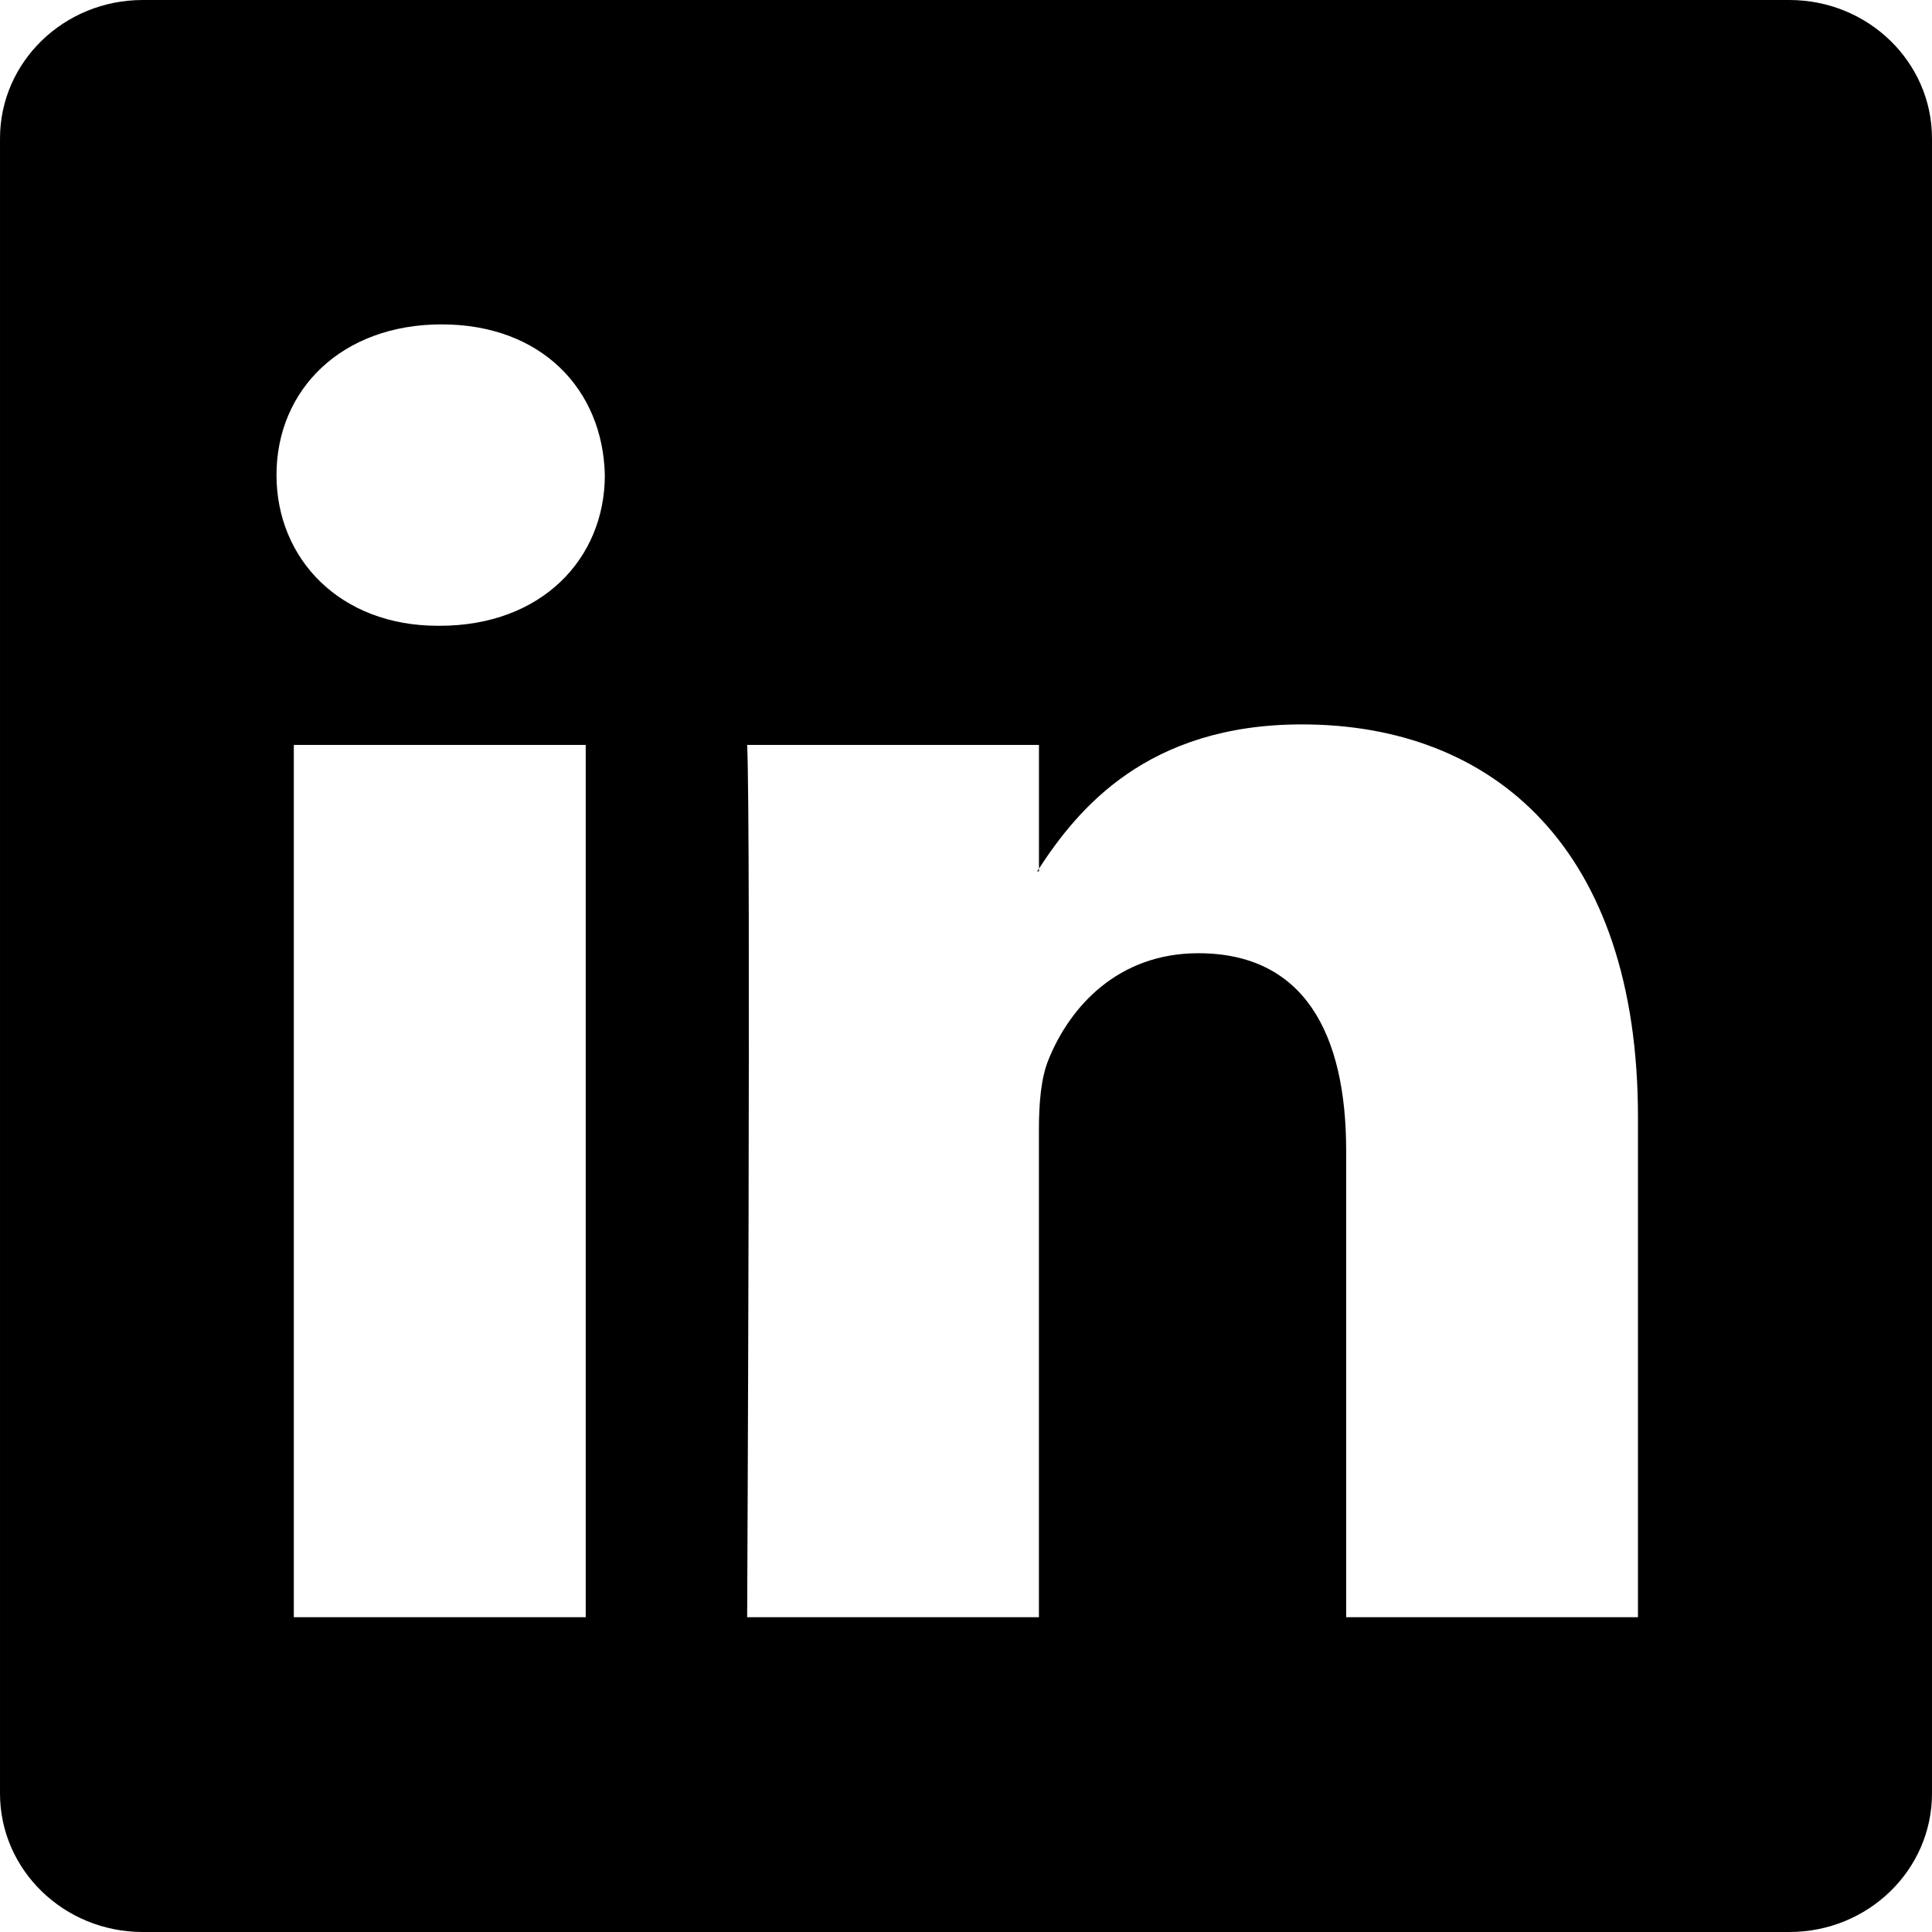
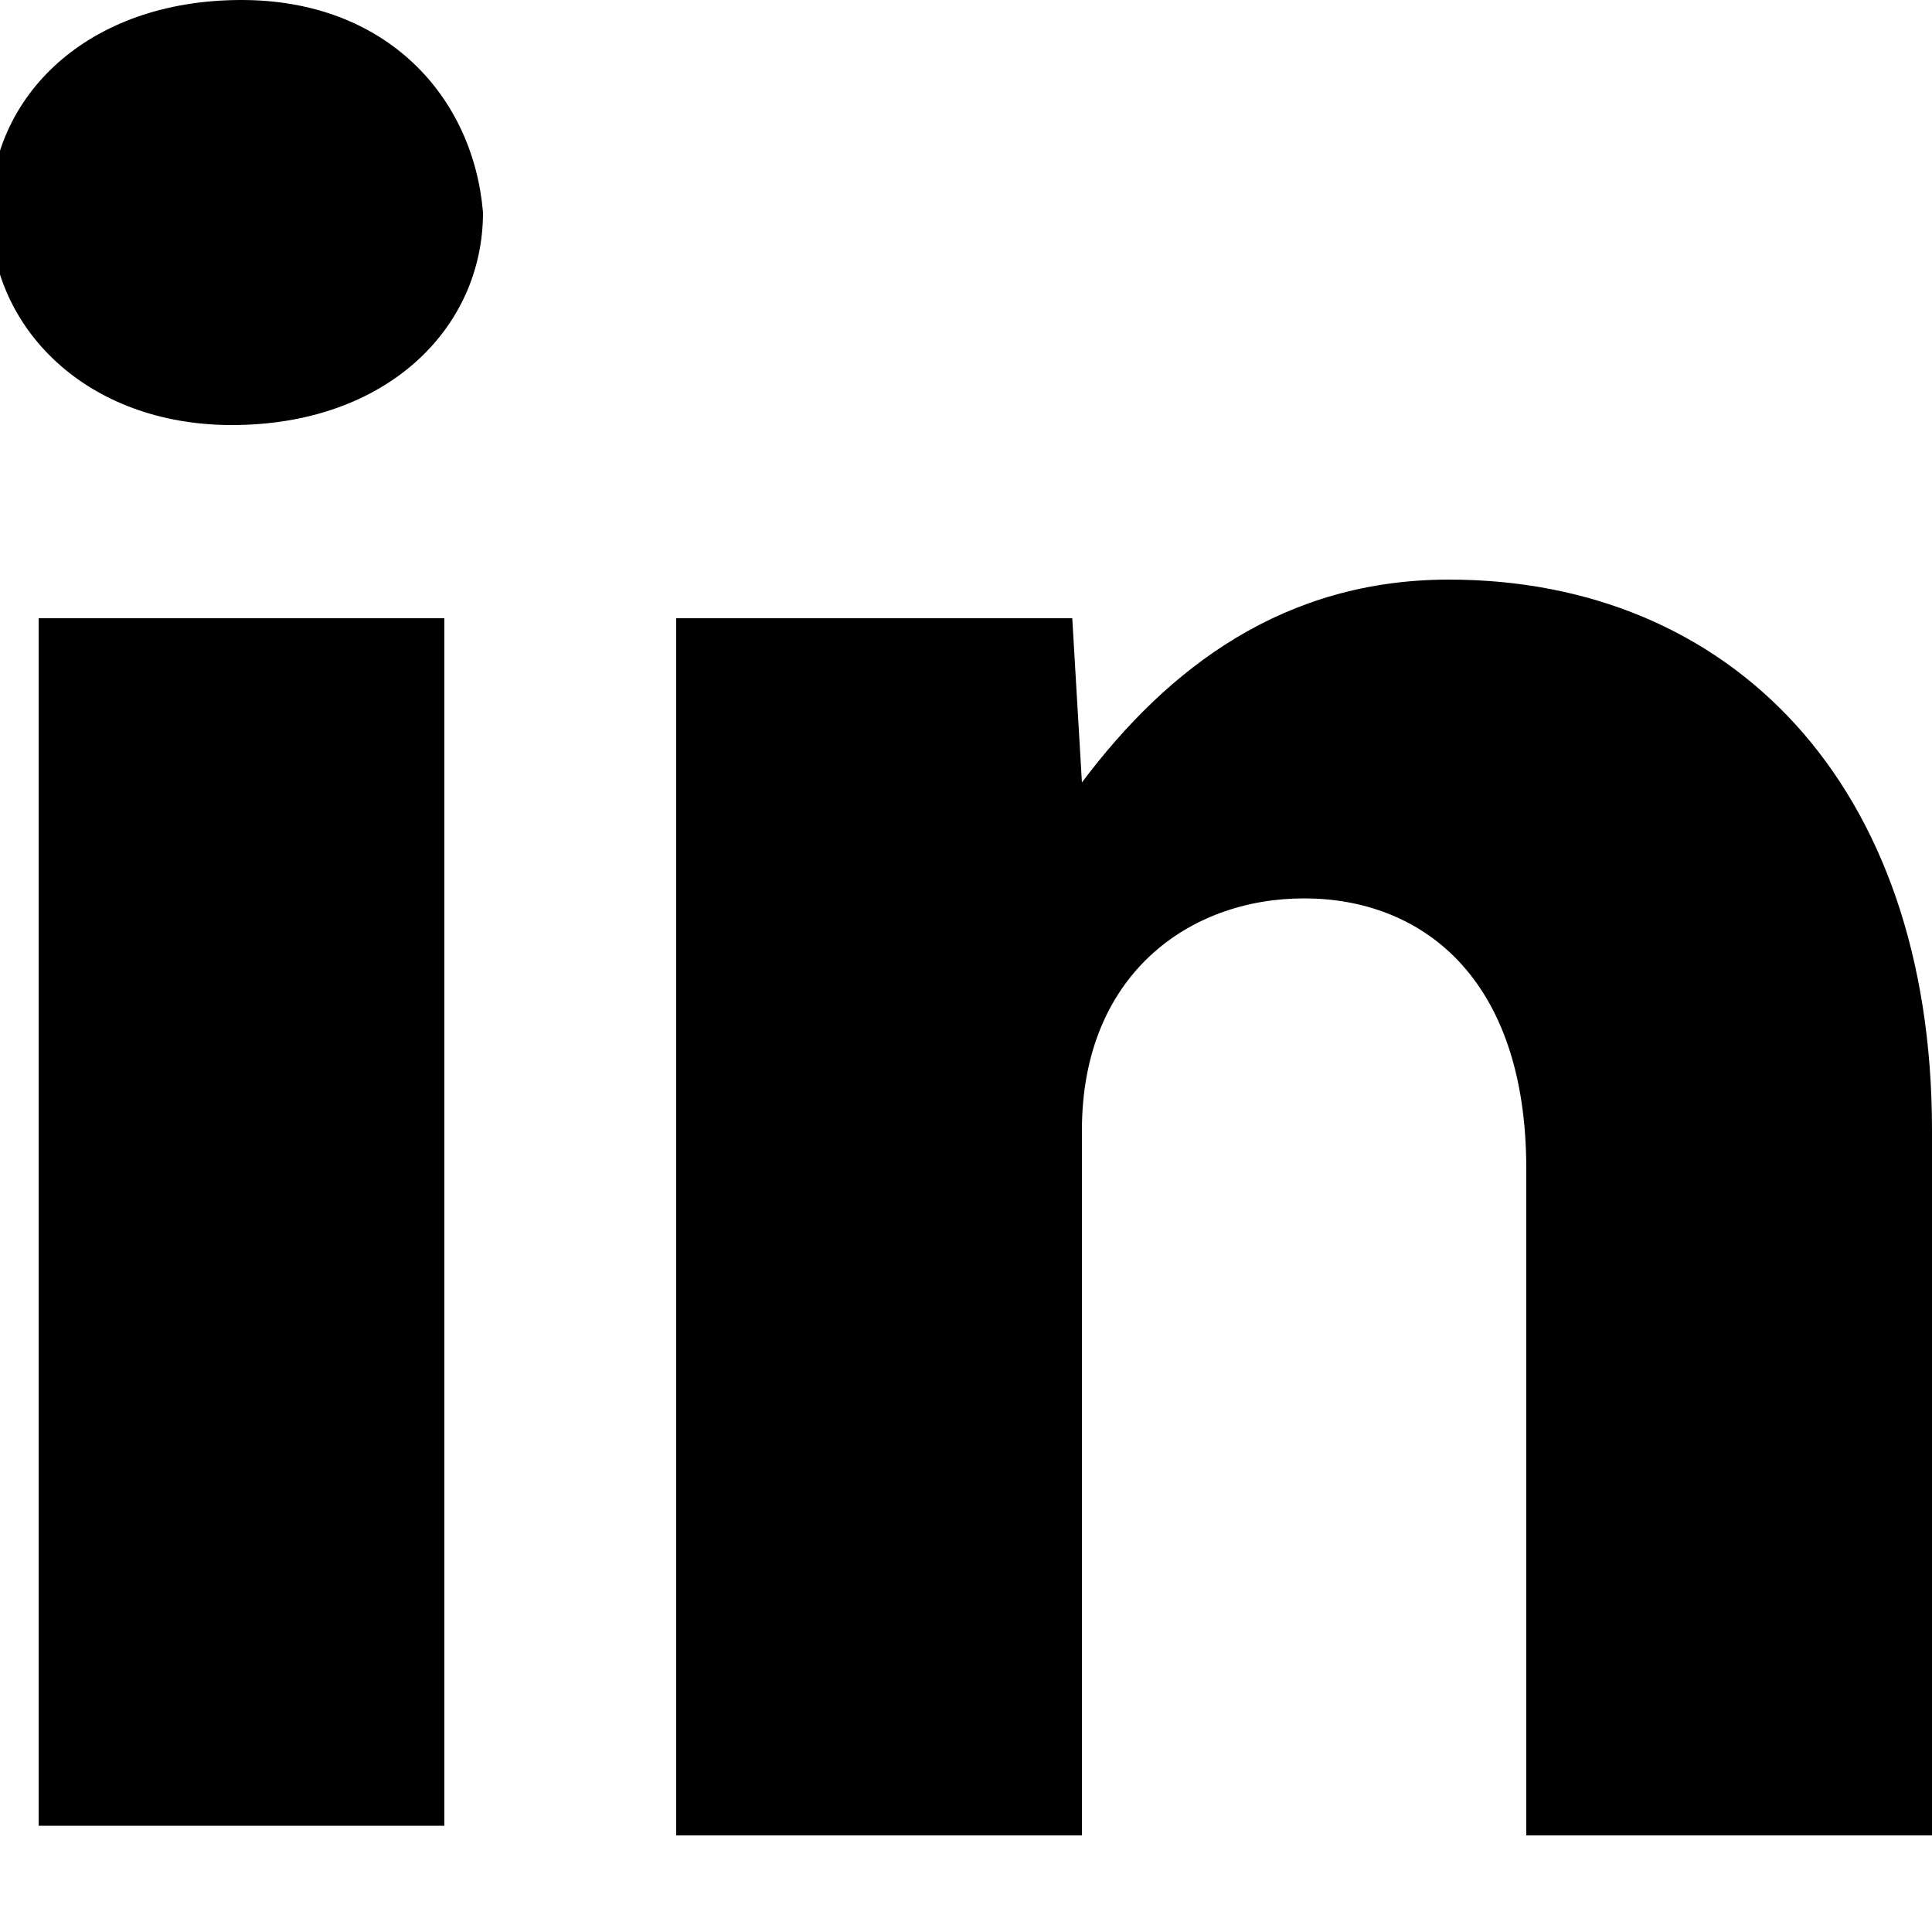
- <svg xmlns="http://www.w3.org/2000/svg" version="1.1" id="Capa_1" x="0px" y="0px" width="430.117px" height="430.118px" viewBox="0 0 430.117 430.118" style="enable-background:new 0 0 430.117 430.118;" xml:space="preserve">
-   <g>
-     <path id="LinkedIn__x28_alt_x29_" d="M398.355,0H31.782C14.229,0,0.002,13.793,0.002,30.817v368.471   c0,17.025,14.232,30.83,31.78,30.83h366.573c17.549,0,31.76-13.814,31.76-30.83V30.817C430.115,13.798,415.904,0,398.355,0z    M130.4,360.038H65.413V165.845H130.4V360.038z M97.913,139.315h-0.437c-21.793,0-35.92-14.904-35.92-33.563   c0-19.035,14.542-33.535,36.767-33.535c22.227,0,35.899,14.496,36.331,33.535C134.654,124.415,120.555,139.315,97.913,139.315z    M364.659,360.038h-64.966V256.138c0-26.107-9.413-43.921-32.907-43.921c-17.973,0-28.642,12.018-33.327,23.621   c-1.736,4.144-2.166,9.94-2.166,15.728v108.468h-64.954c0,0,0.85-175.979,0-194.192h64.964v27.531   c8.624-13.229,24.035-32.1,58.534-32.1c42.76,0,74.822,27.739,74.822,87.414V360.038z M230.883,193.99   c0.111-0.182,0.266-0.401,0.42-0.614v0.614H230.883z" />
-   </g>
+ <svg class="icon icon--linkedin icon--white " viewBox="0 0 20 20" version="1.1" aria-labelledby="title">
+   <path d="M0.4,6.4v12.5h4.2V6.4H0.4z M11.2,11.7c0-1.6,1.1-2.4,2.3-2.4s2.3,0.8,2.3,2.8v6.9H20v-7.3C20,8.1,17.9,6,15,6c-1.7,0-2.9,0.9-3.8,2.1l-0.1-1.7H7C7,6.9,7,9.3,7,9.3v9.7h4.2V11.7z M2.4,4.4C4,4.4,5,3.4,5,2.2C4.9,1,4,0,2.5,0C0.9,0-0.1,1-0.1,2.2C-0.1,3.4,0.9,4.4,2.4,4.4L2.4,4.4z" />
</svg>
